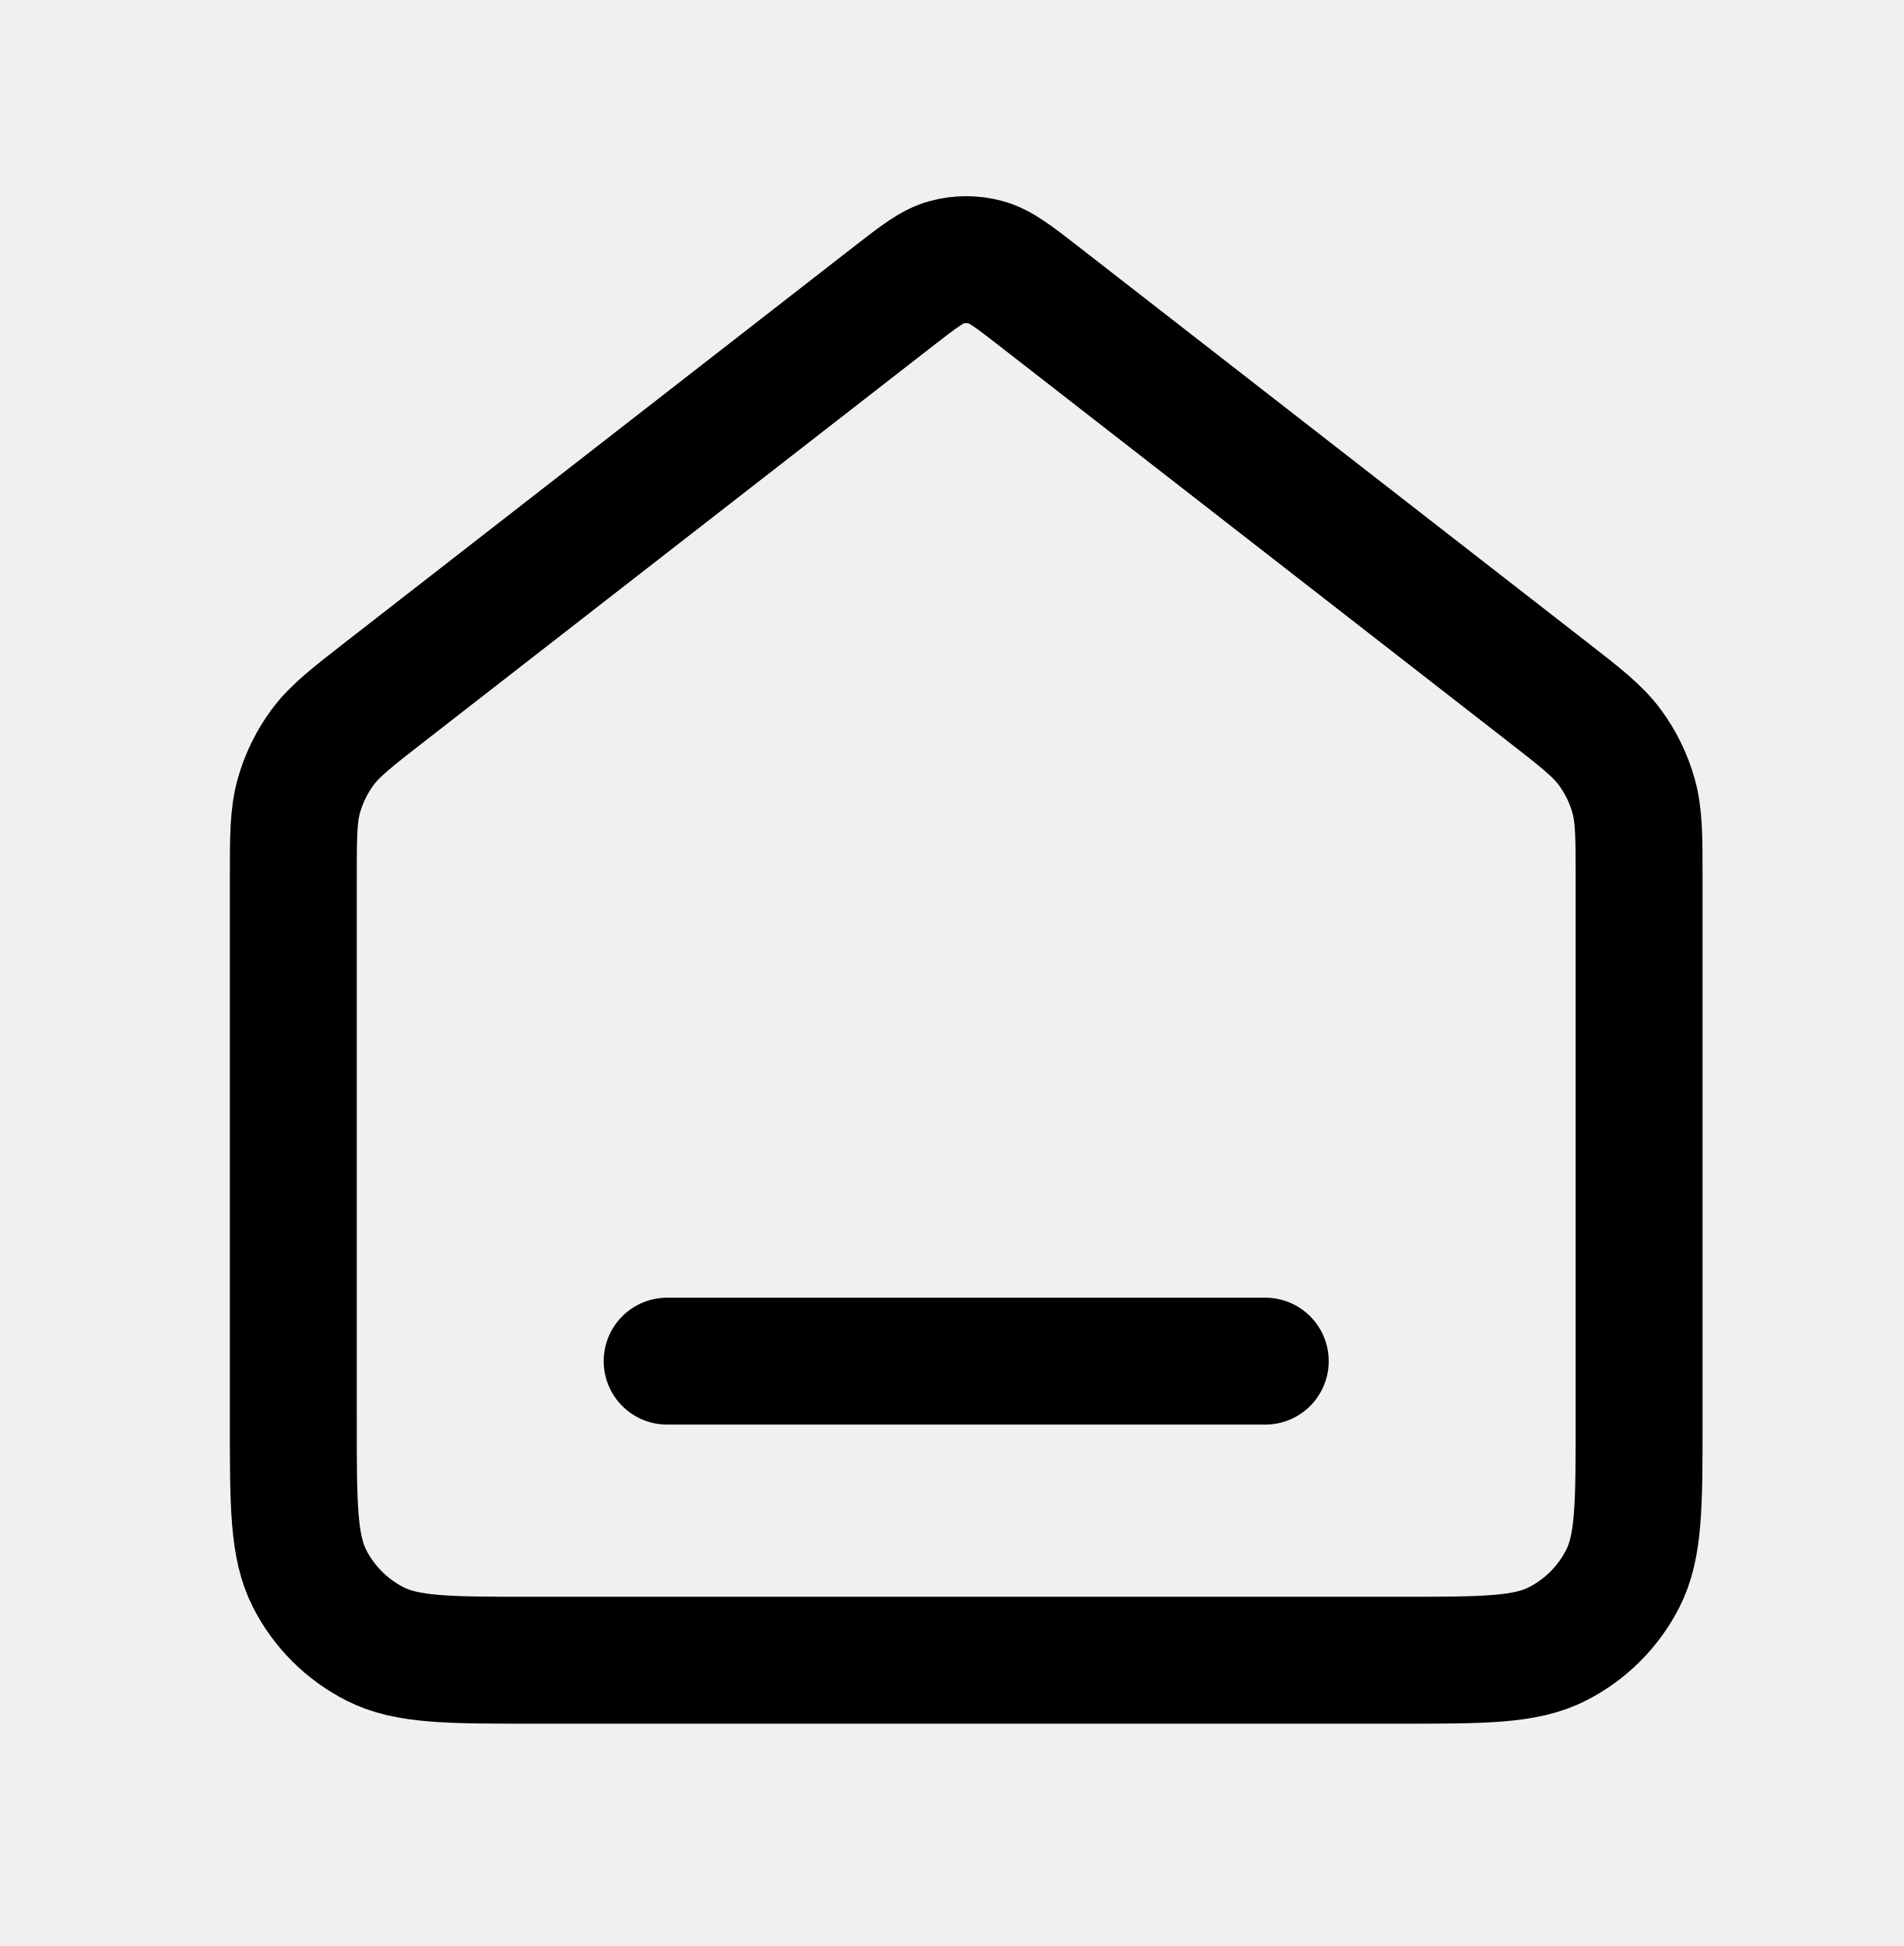
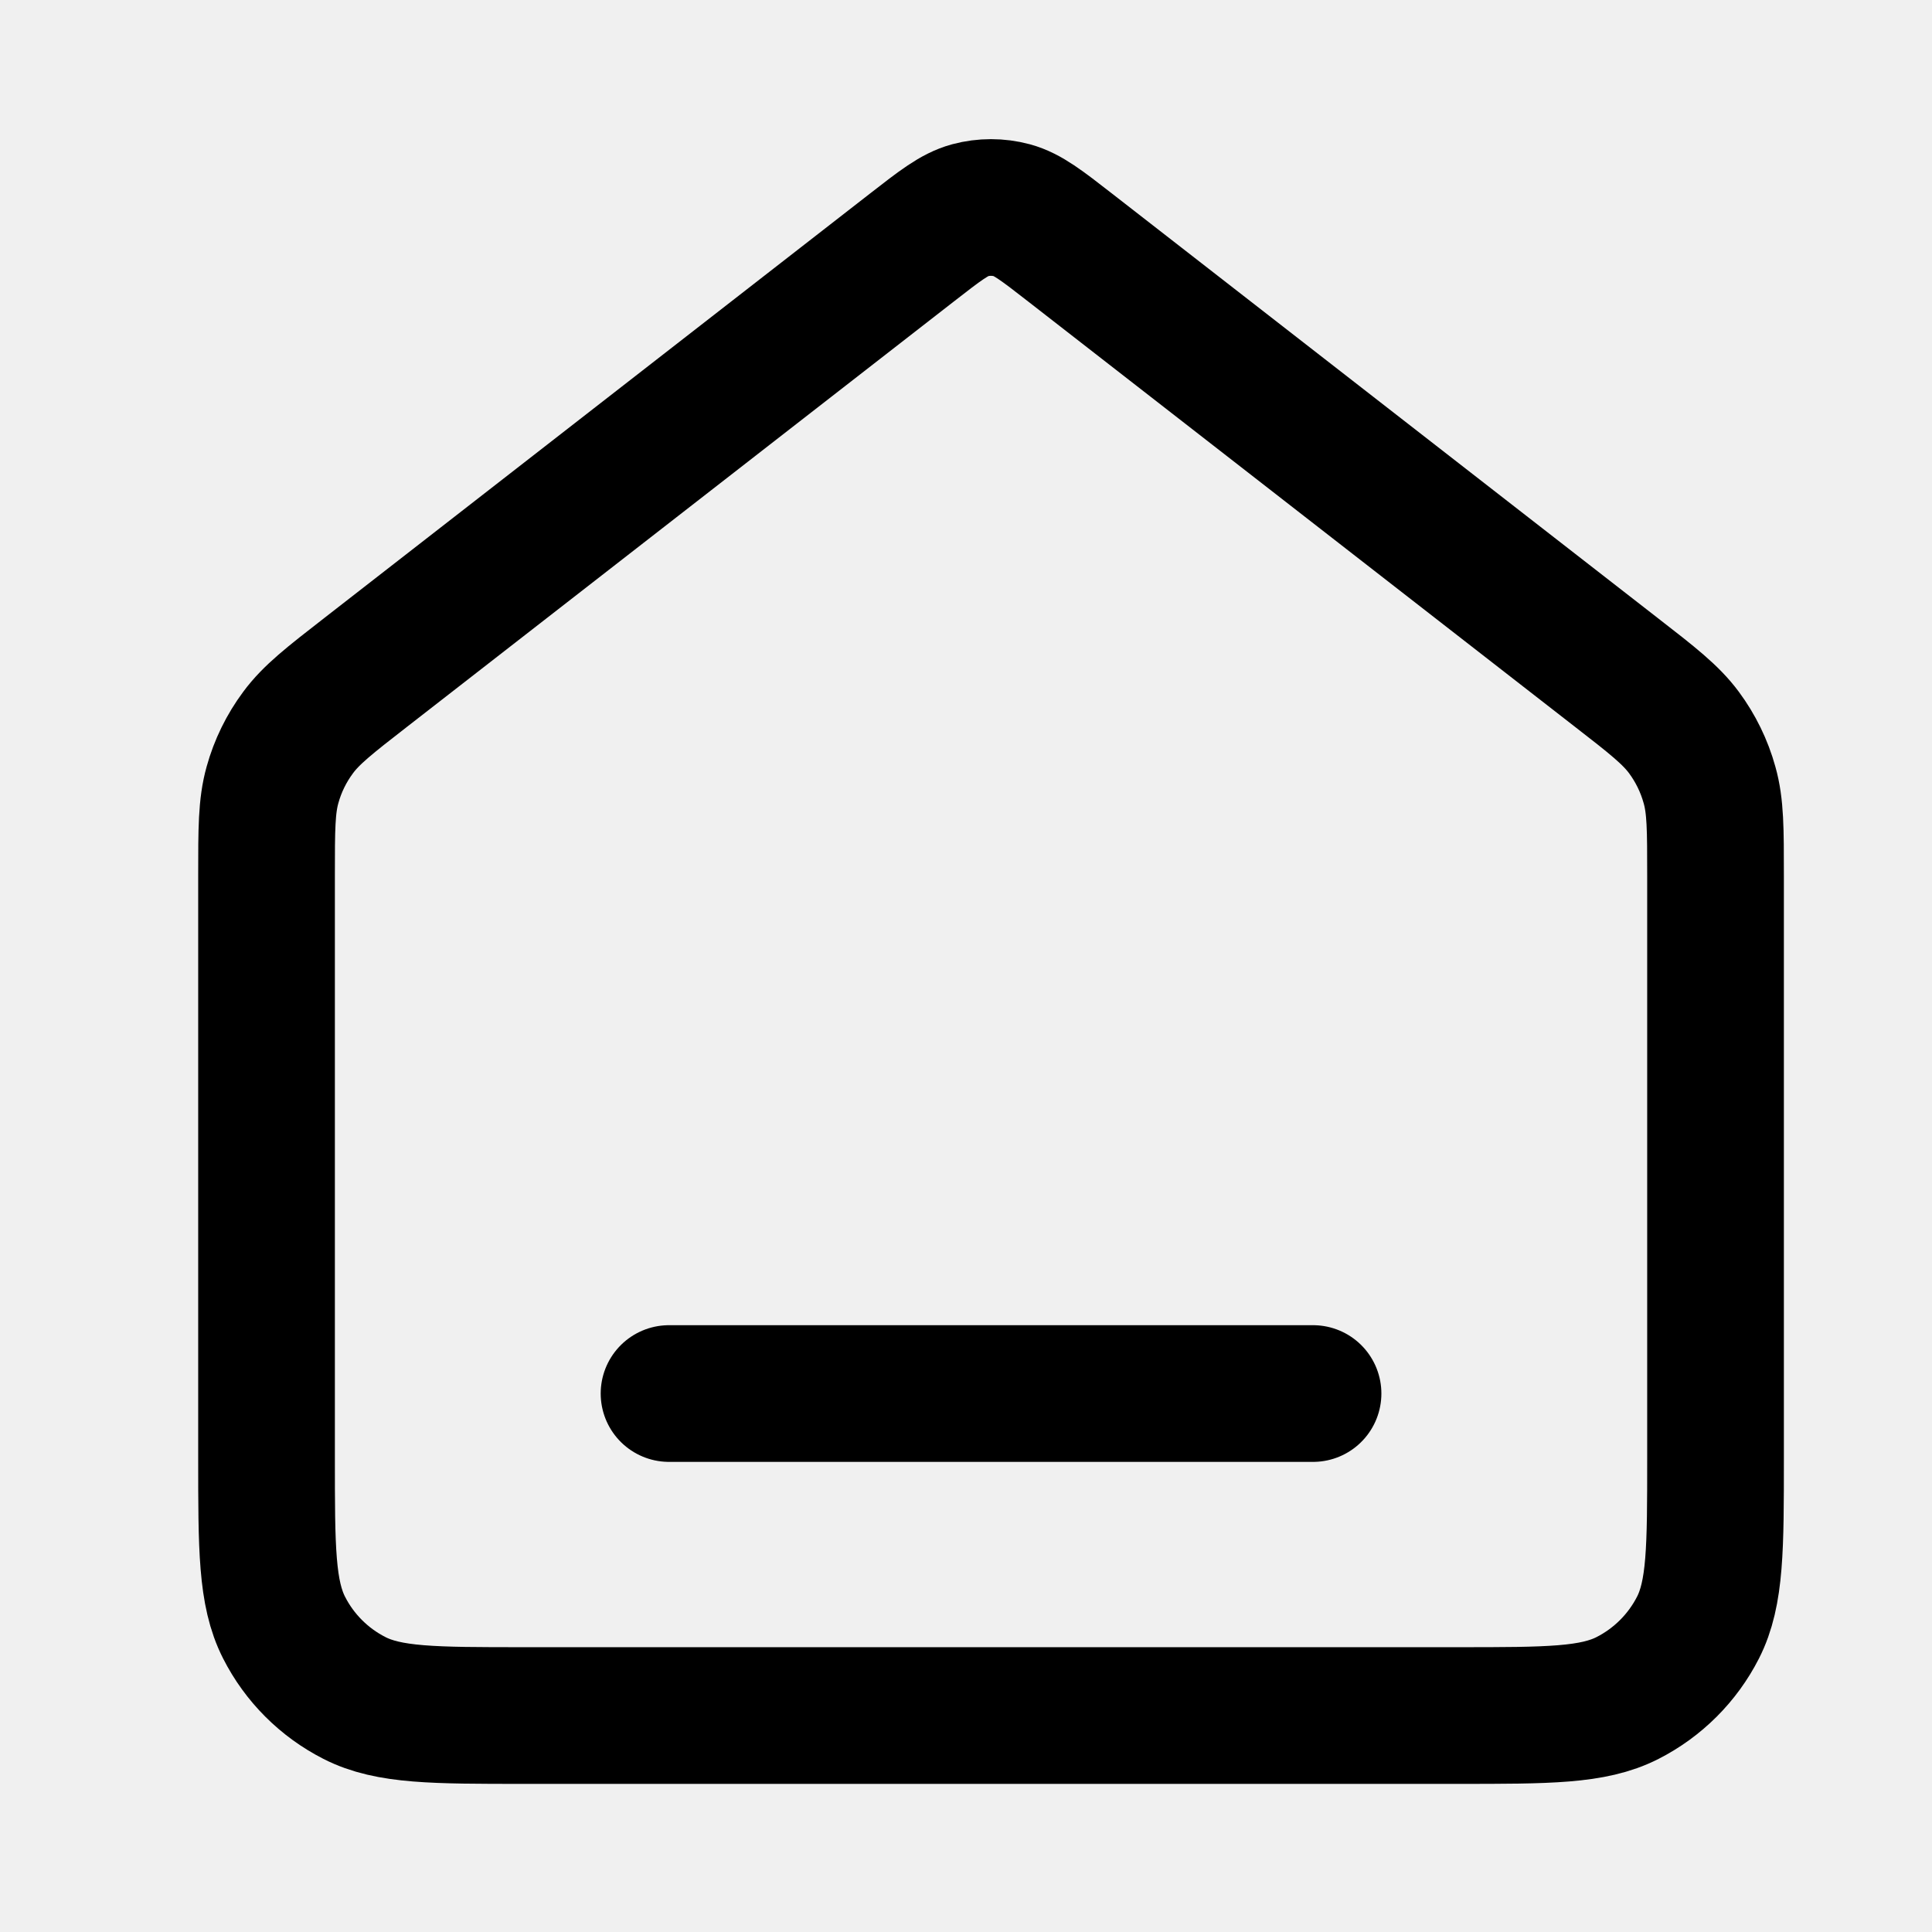
- <svg xmlns="http://www.w3.org/2000/svg" width="45" height="46" viewBox="0 0 45 46" fill="none">
-   <g clip-path="url(#clip0_1187_1602)">
-     <path d="M15.77 32.175H29.908M21.103 7.016L9.116 16.339C8.315 16.962 7.915 17.274 7.626 17.664C7.37 18.01 7.18 18.399 7.064 18.813C6.933 19.28 6.933 19.788 6.933 20.803V33.589C6.933 35.569 6.933 36.559 7.318 37.315C7.657 37.98 8.198 38.52 8.863 38.859C9.619 39.245 10.609 39.245 12.588 39.245H33.089C35.069 39.245 36.059 39.245 36.815 38.859C37.48 38.52 38.02 37.98 38.359 37.315C38.745 36.559 38.745 35.569 38.745 33.589V20.803C38.745 19.788 38.745 19.28 38.614 18.813C38.498 18.399 38.307 18.01 38.052 17.664C37.763 17.274 37.362 16.962 36.561 16.339L24.575 7.016C23.954 6.533 23.643 6.292 23.301 6.199C22.998 6.117 22.679 6.117 22.377 6.199C22.034 6.292 21.724 6.533 21.103 7.016Z" stroke="black" stroke-width="3" stroke-linecap="round" stroke-linejoin="round" />
-   </g>
-   <defs>
-     <clipPath id="clip0_1187_1602">
-       <rect width="45" height="45" fill="white" transform="translate(0 0.5)" />
-     </clipPath>
-   </defs>
+ <svg xmlns="http://www.w3.org/2000/svg" viewBox="0 0 24 24" fill="none">
+   <path d="M8.311 17.311H16.311M11.328 3.075L4.546 8.35C4.093 8.702 3.866 8.879 3.703 9.1C3.558 9.295 3.45 9.515 3.385 9.75C3.311 10.014 3.311 10.301 3.311 10.876V18.111C3.311 19.231 3.311 19.791 3.529 20.219C3.72 20.595 4.026 20.901 4.403 21.093C4.83 21.311 5.39 21.311 6.511 21.311H18.11C19.231 21.311 19.791 21.311 20.218 21.093C20.595 20.901 20.901 20.595 21.093 20.219C21.311 19.791 21.311 19.231 21.311 18.111V10.876C21.311 10.301 21.311 10.014 21.236 9.75C21.171 9.515 21.063 9.295 20.919 9.1C20.755 8.879 20.529 8.702 20.075 8.35L13.293 3.075C12.941 2.801 12.766 2.665 12.572 2.612C12.401 2.566 12.22 2.566 12.049 2.612C11.855 2.665 11.68 2.801 11.328 3.075Z" stroke="black" stroke-width="1.698" stroke-linecap="round" stroke-linejoin="round" />
</svg>
